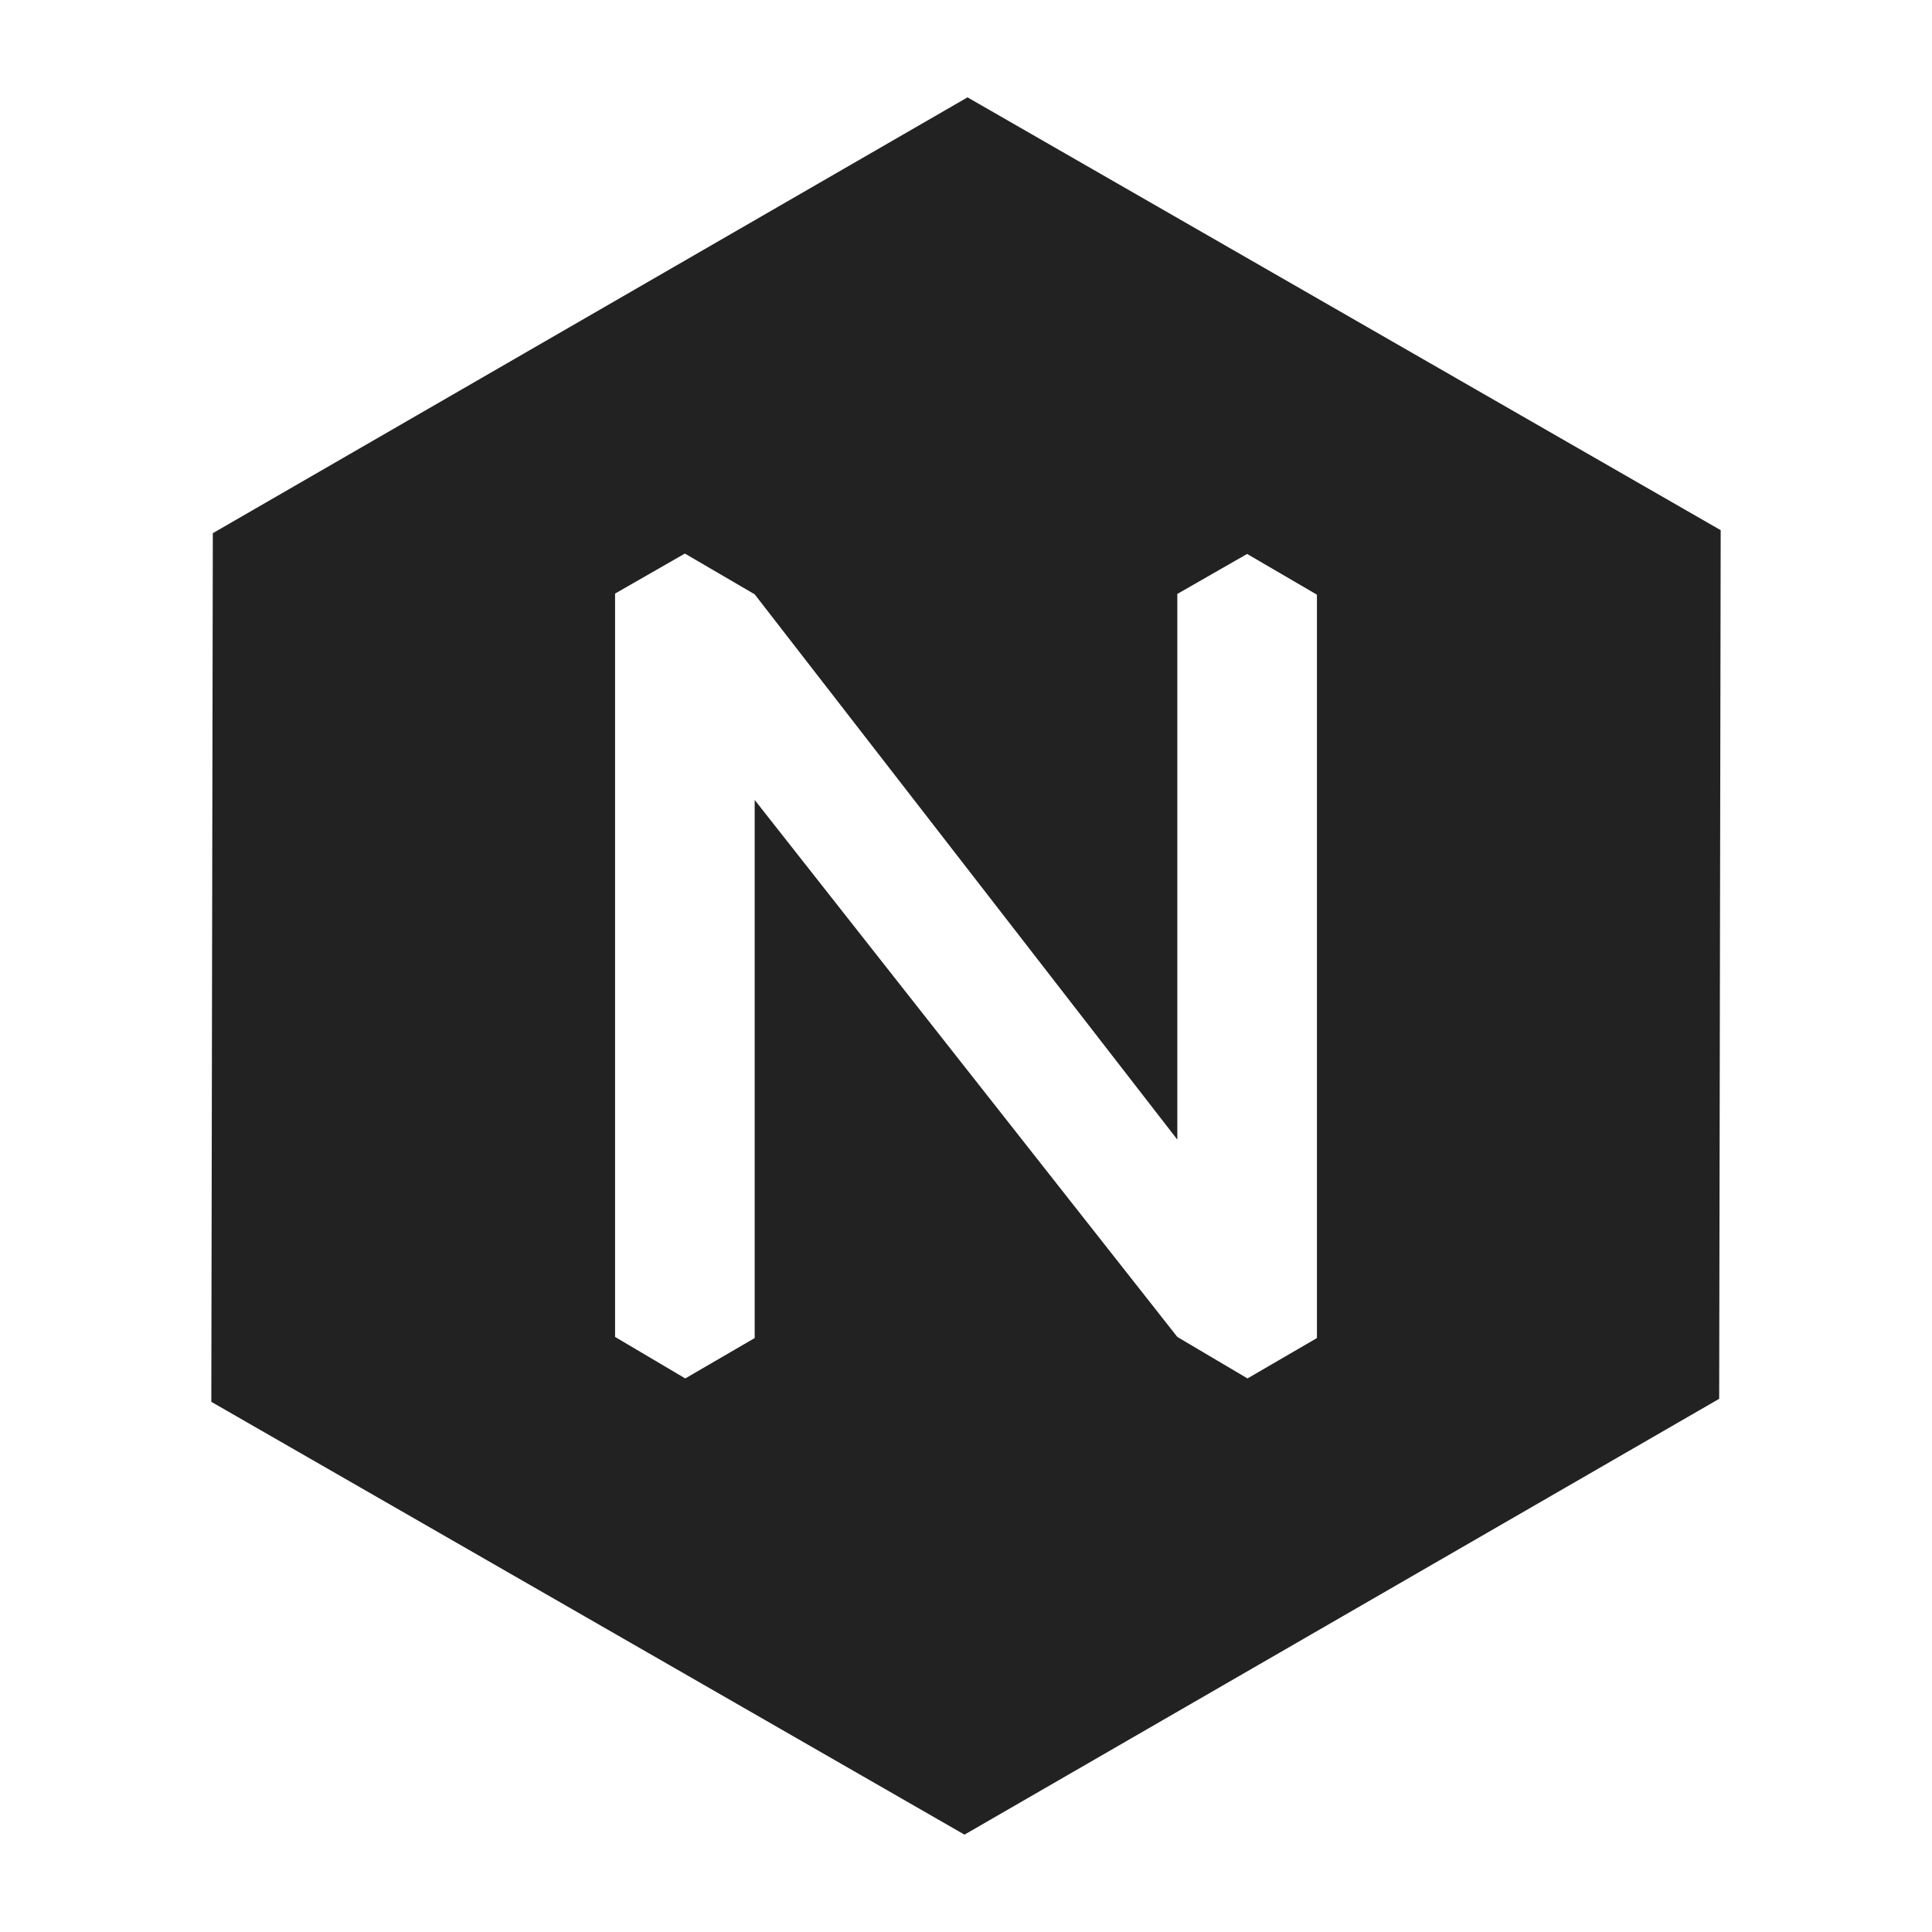
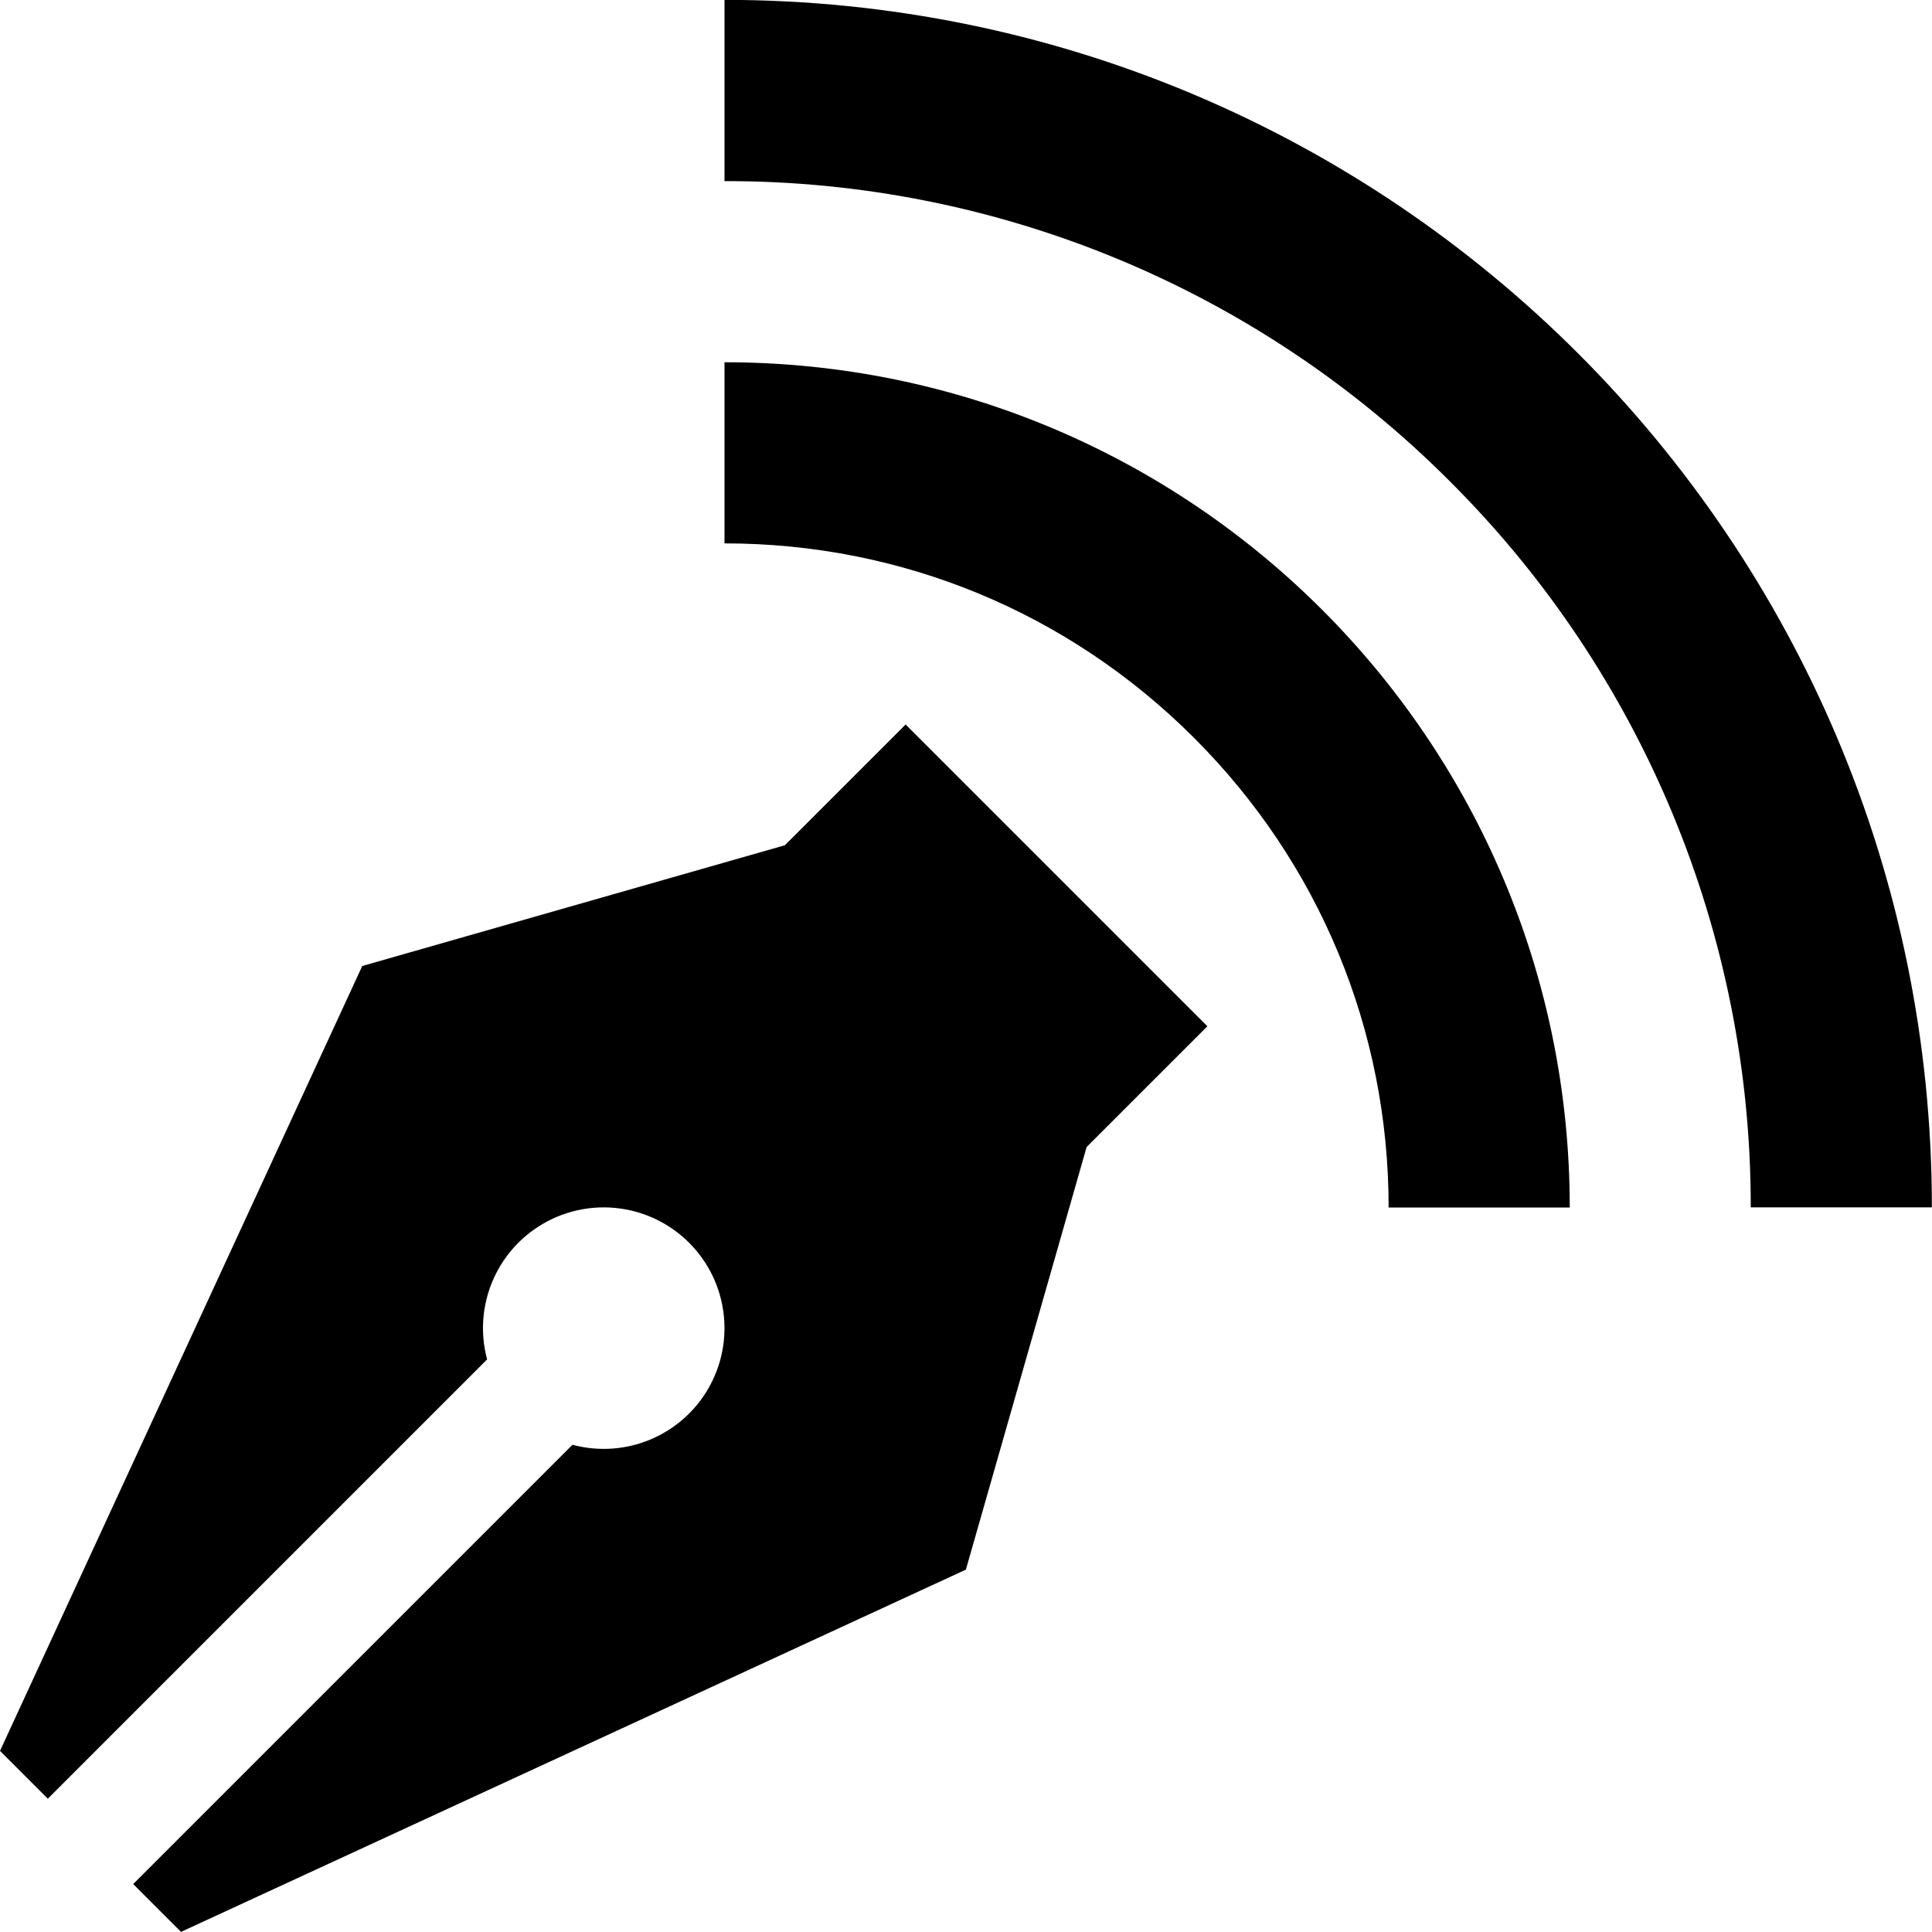
- <svg xmlns="http://www.w3.org/2000/svg" id="NexT" width="512" height="512" x="0" y="0" enable-background="new 0 0 512 512" version="1.1" viewBox="0 0 512 512" xml:space="preserve">
-   <path style="fill:#222;fill-opacity:1" id="path3384" d="M 256.4,25.8 56.4,141.3 56,371.5 255.6,486.2 455.6,370.7 456,140.5 Z m 92.6,328.8 -18.4,10.7 -18.6,-11 0,0 -112,-142.3 0,142.6 -18.4,10.7 -18.6,-11 0,-197 18.5,-10.6 18.5,10.8 0,0 112,144.5 0,-144.6 18.5,-10.6 18.5,10.8 z" />
+ <svg xmlns="http://www.w3.org/2000/svg" t="1636946348131" class="icon" viewBox="0 0 1024 1024" version="1.1" p-id="2447" width="128" height="128">
+   <defs>
+     <style type="text/css" />
+   </defs>
+   <path d="M384 0v96a541.44 541.44 0 0 1 384.64 159.296 542.208 542.208 0 0 1 159.296 384.64h96c0-353.472-286.528-640-640-640z" fill="" p-id="2448" />
+   <path d="M384 192v96c94.016 0 182.4 36.608 248.896 103.104S736 545.984 736 640H832a448 448 0 0 0-448-448zM480 384l-64 64L192 512l-192 416 25.344 25.344 232.832-232.832a64 64 0 1 1 45.248 45.248l-232.832 232.832 25.344 25.344 416-192 64-224 64-64-160-160z" fill="" p-id="2449" />
</svg>
